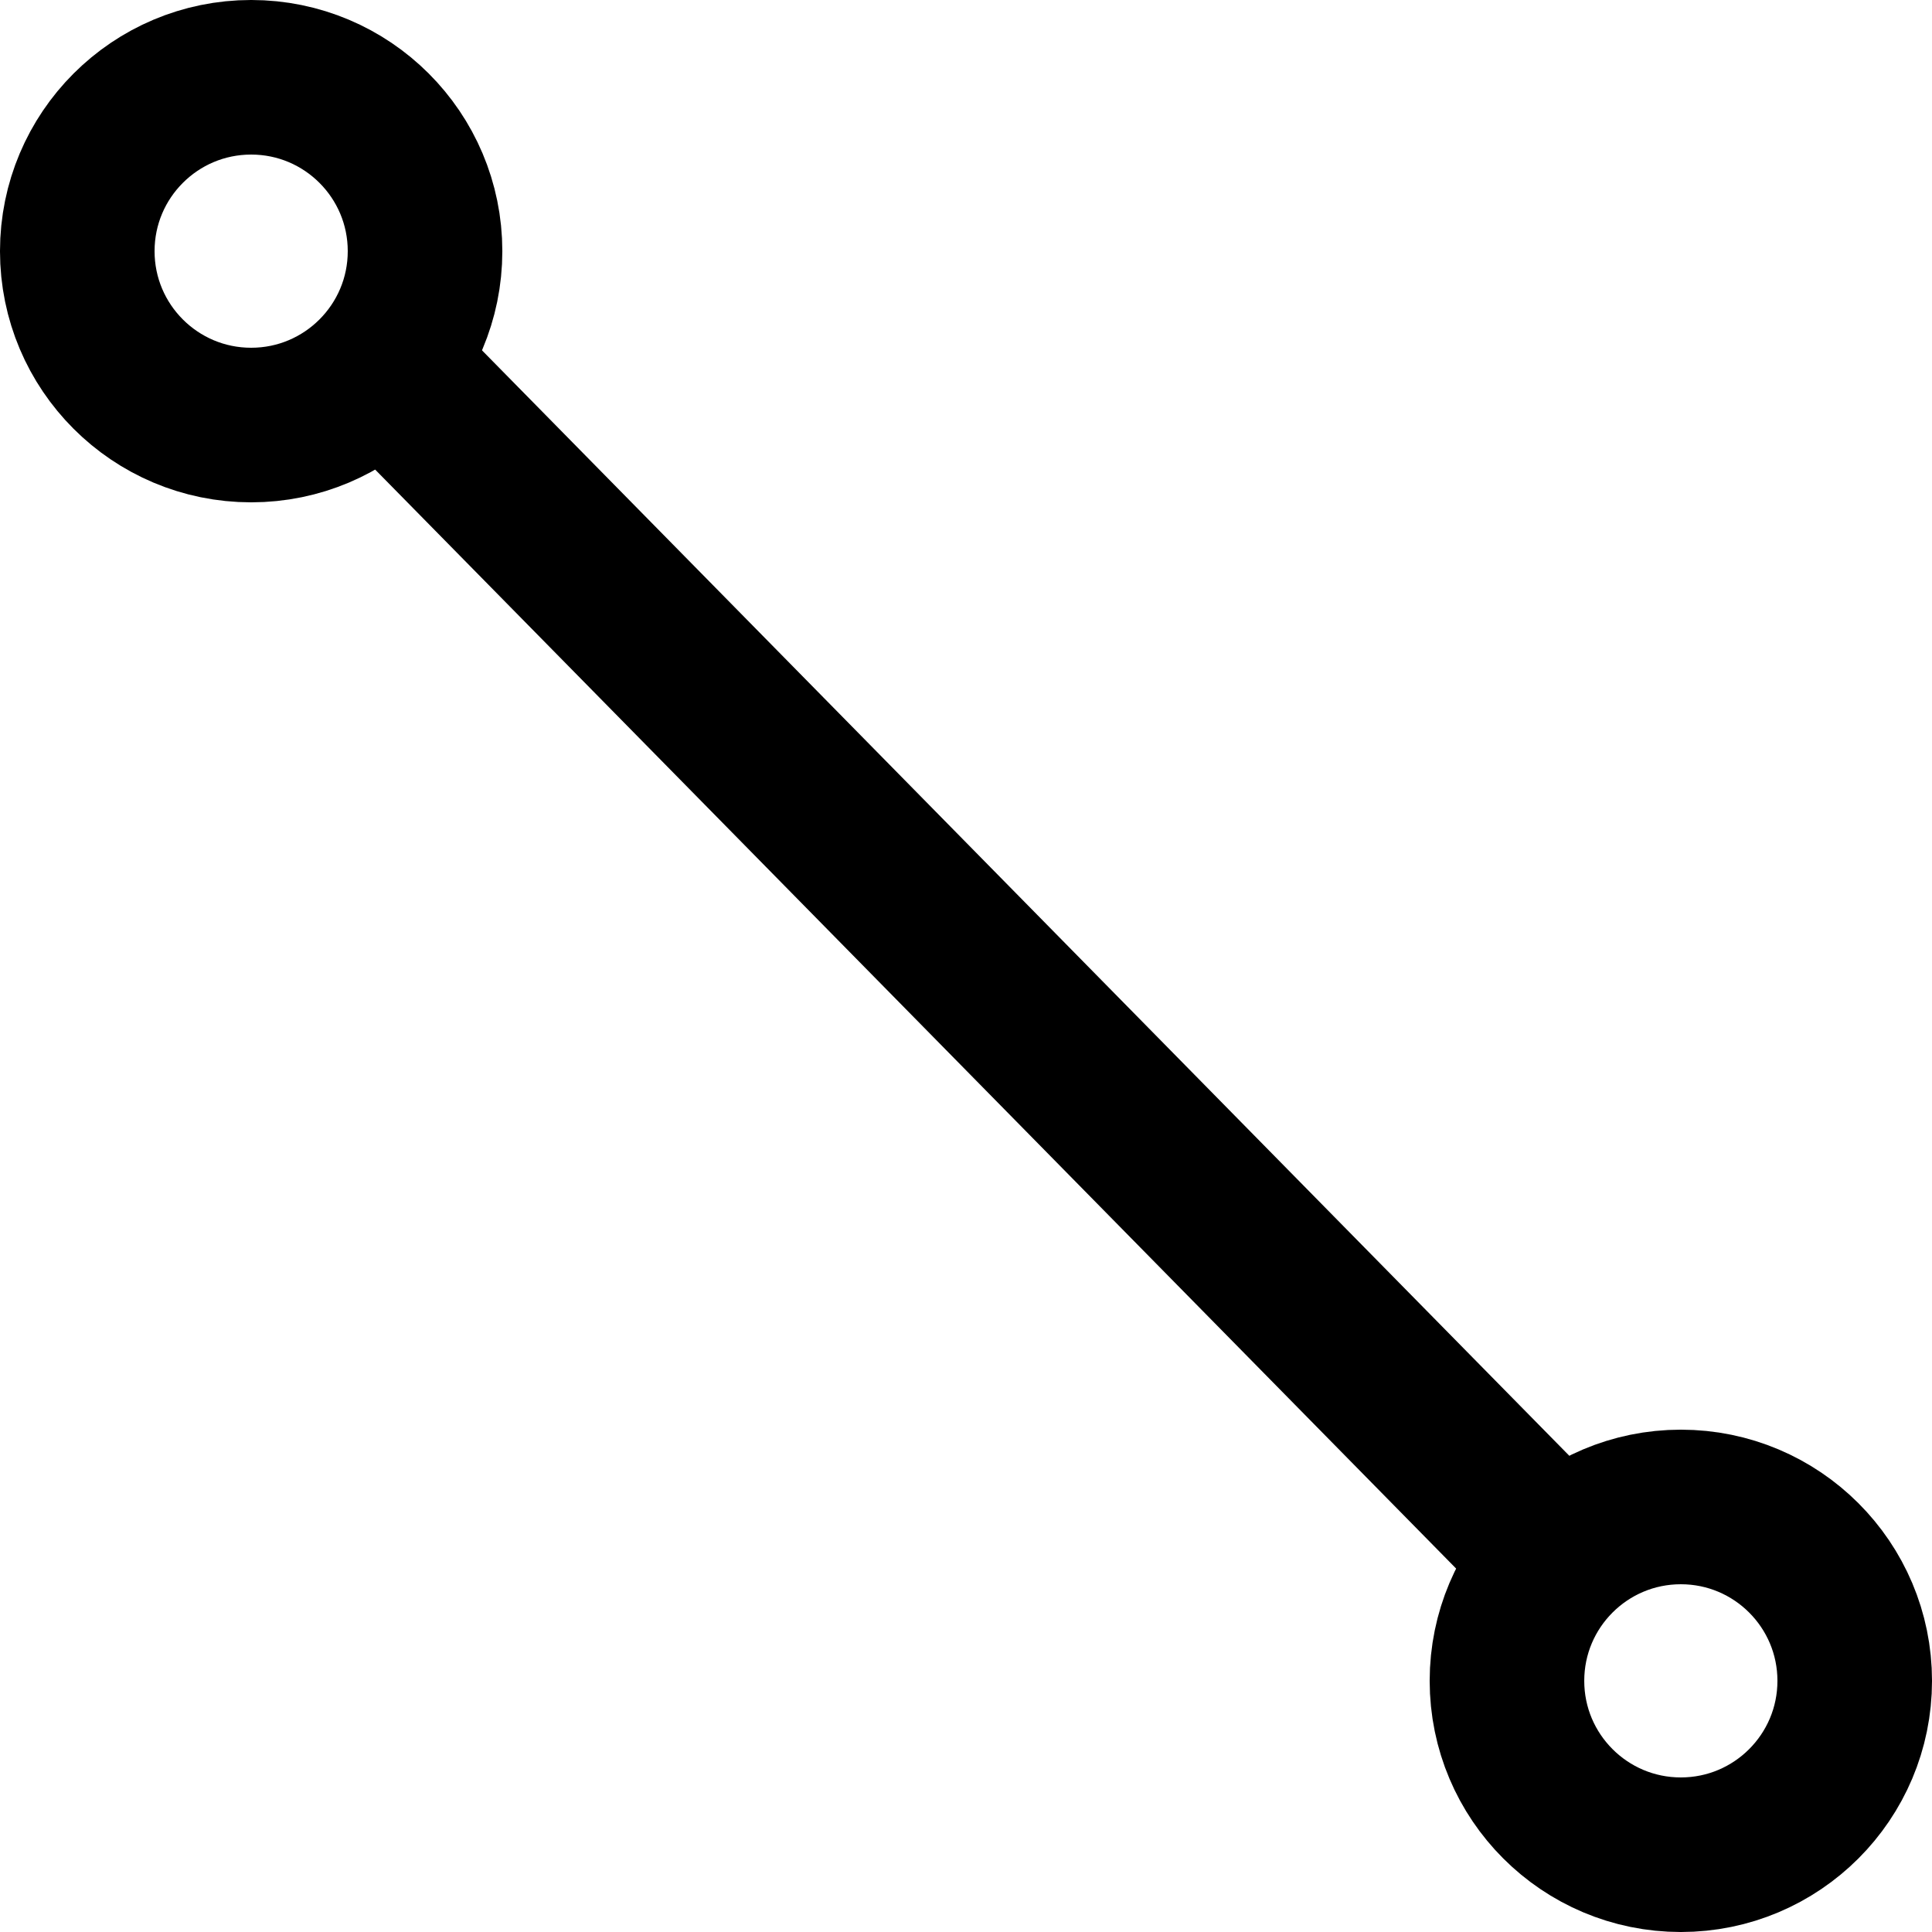
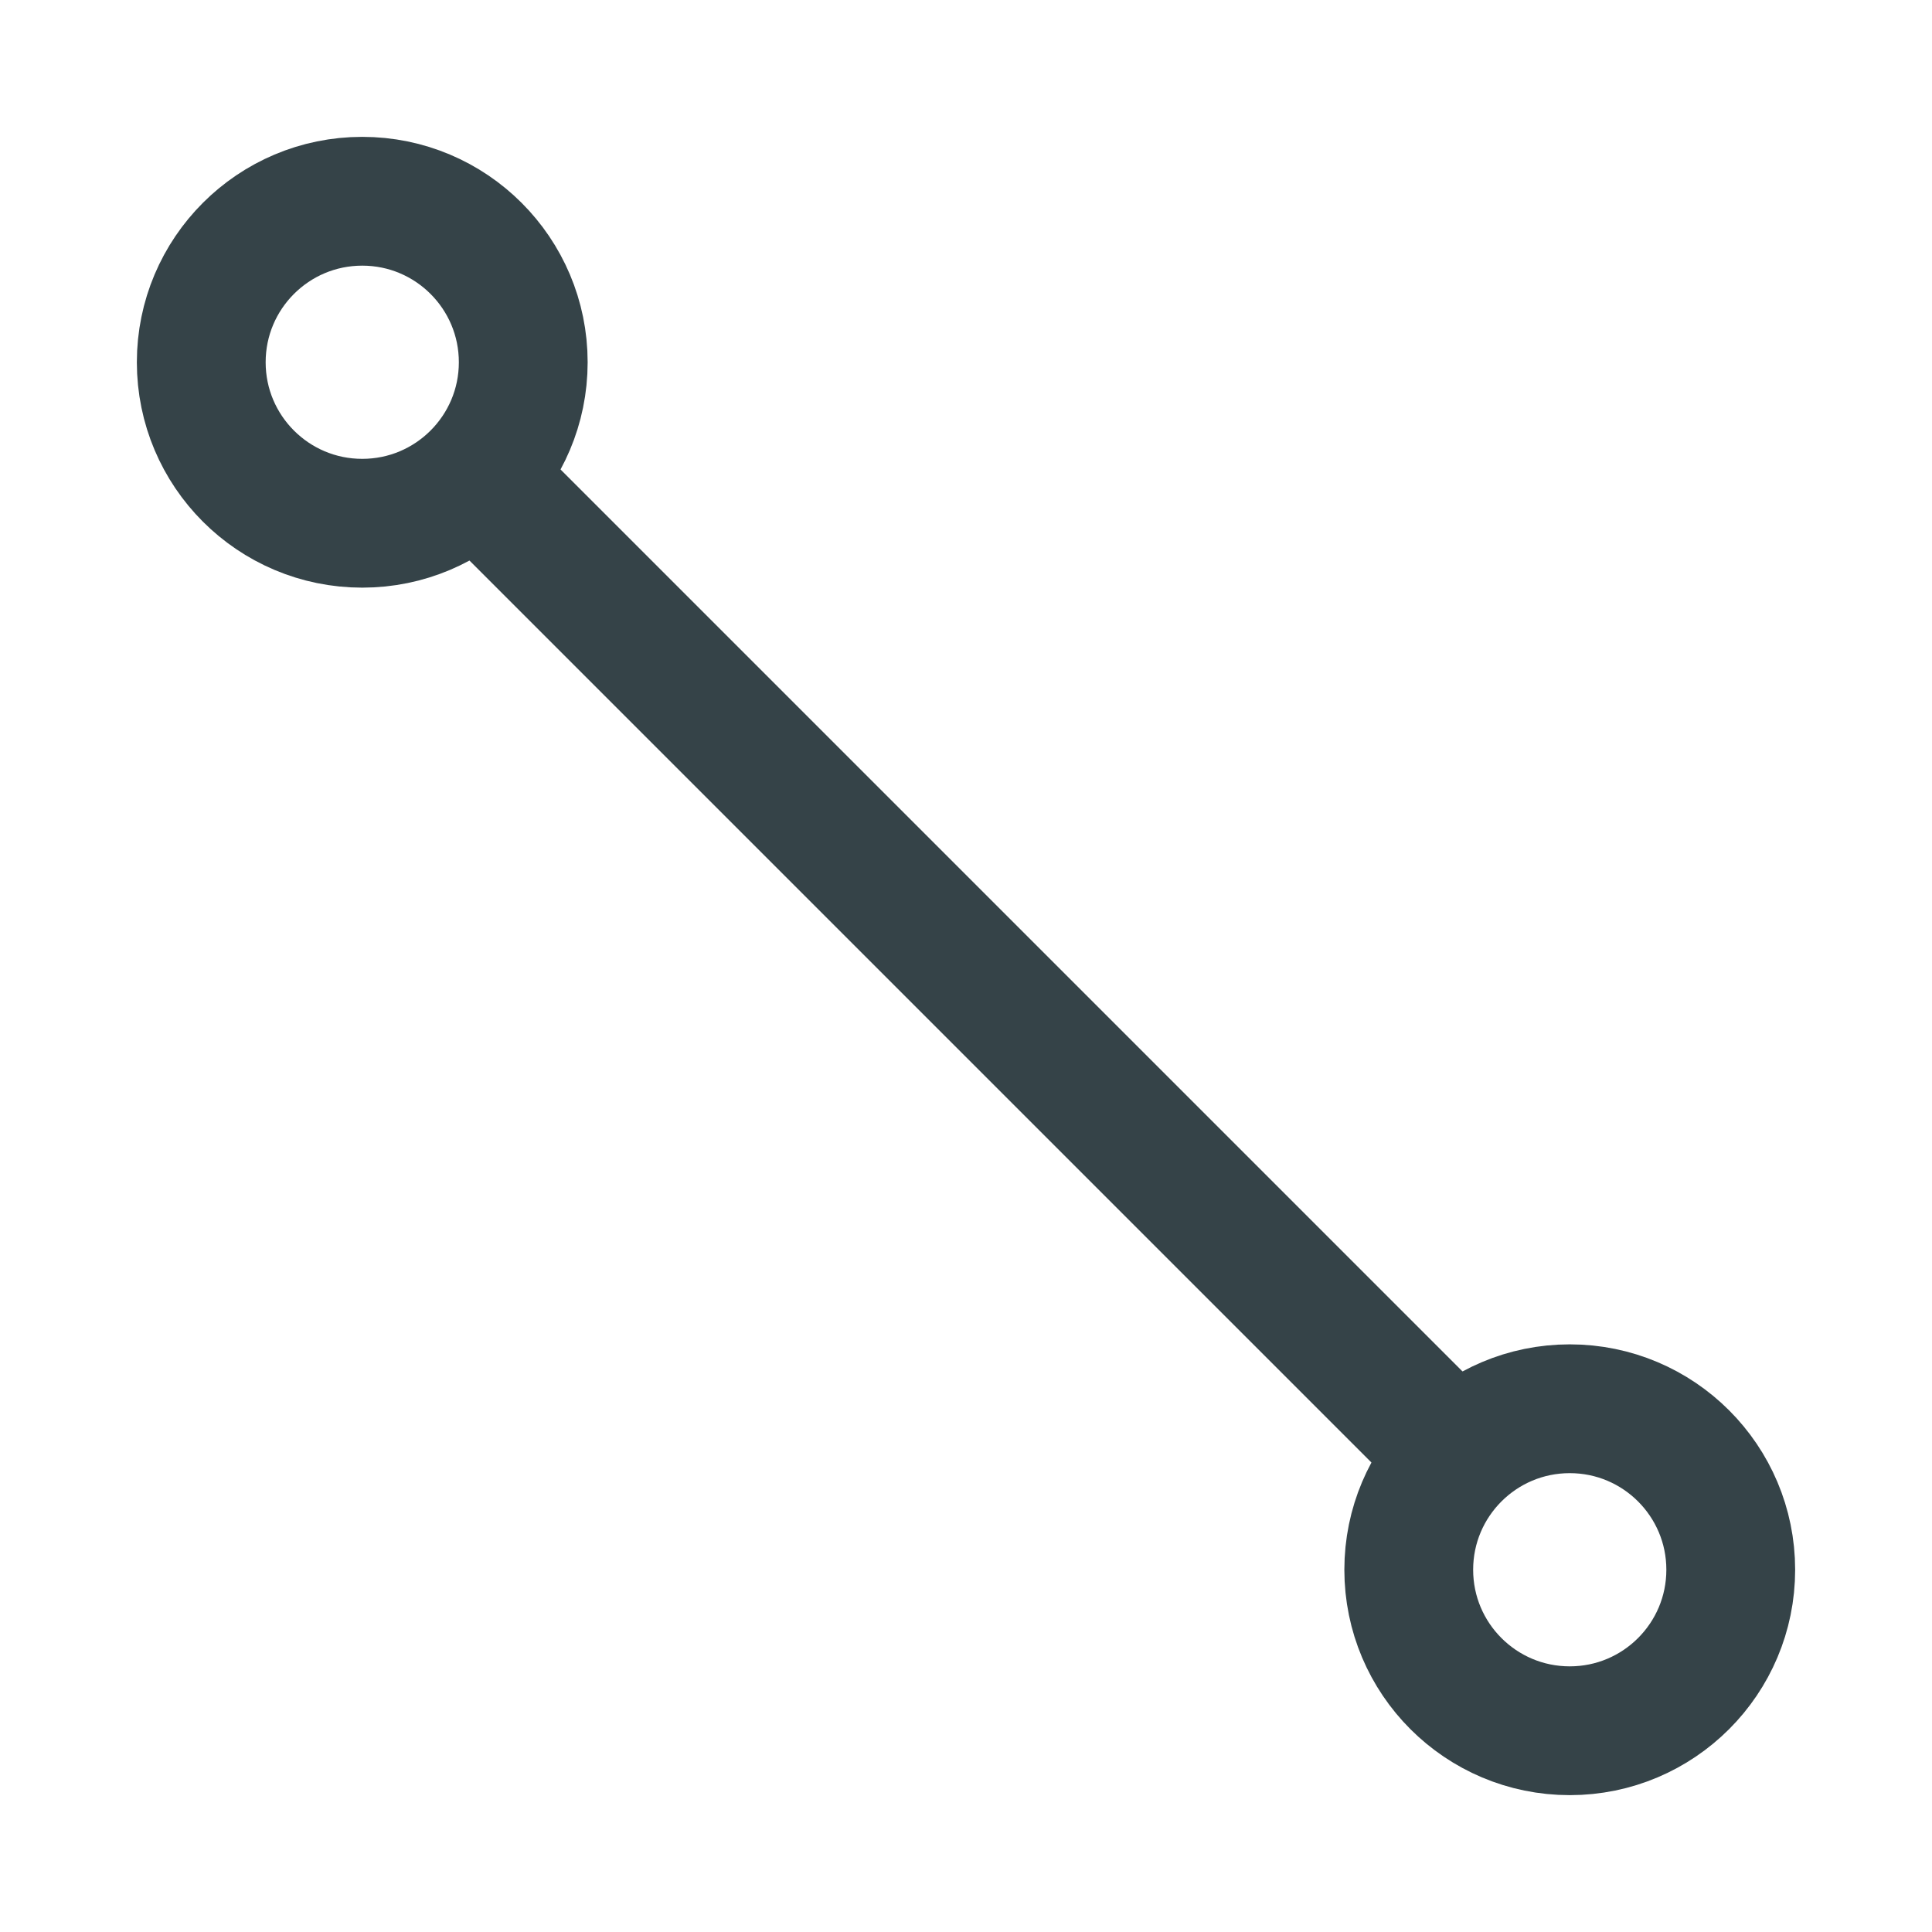
- <svg xmlns="http://www.w3.org/2000/svg" width="100%" height="100%" viewBox="0 0 100 100" version="1.1" xml:space="preserve" style="fill-rule:evenodd;clip-rule:evenodd;stroke-linecap:square;stroke-miterlimit:1;">
-   <g transform="matrix(0.983878,-0.0163912,-0.0163912,0.983336,1.61749,1.64445)">
-     <path d="M20,19L80,80" style="fill:none;stroke:black;stroke-width:8.27px;" />
-   </g>
-   <g transform="matrix(0.9,0,0,0.9,-32.9,-35.6)">
-     <circle cx="51" cy="54" r="10" style="fill:none;stroke:black;stroke-width:8.89px;stroke-miterlimit:2;" />
-   </g>
-   <g transform="matrix(0.9,0,0,0.9,41.1,38.4)">
-     <circle cx="51" cy="54" r="10" style="fill:none;stroke:black;stroke-width:8.89px;stroke-miterlimit:2;" />
-   </g>
+ <svg xmlns="http://www.w3.org/2000/svg" viewBox="0 0 24 24" fill="none" stroke="#354348" stroke-width="1.6" stroke-linecap="round" stroke-linejoin="round">
+   <path d="m6 6 12 12" />
+   <circle cx="4.5" cy="4.5" r="2" />
+   <circle cx="19.5" cy="19.5" r="2" />
</svg>
